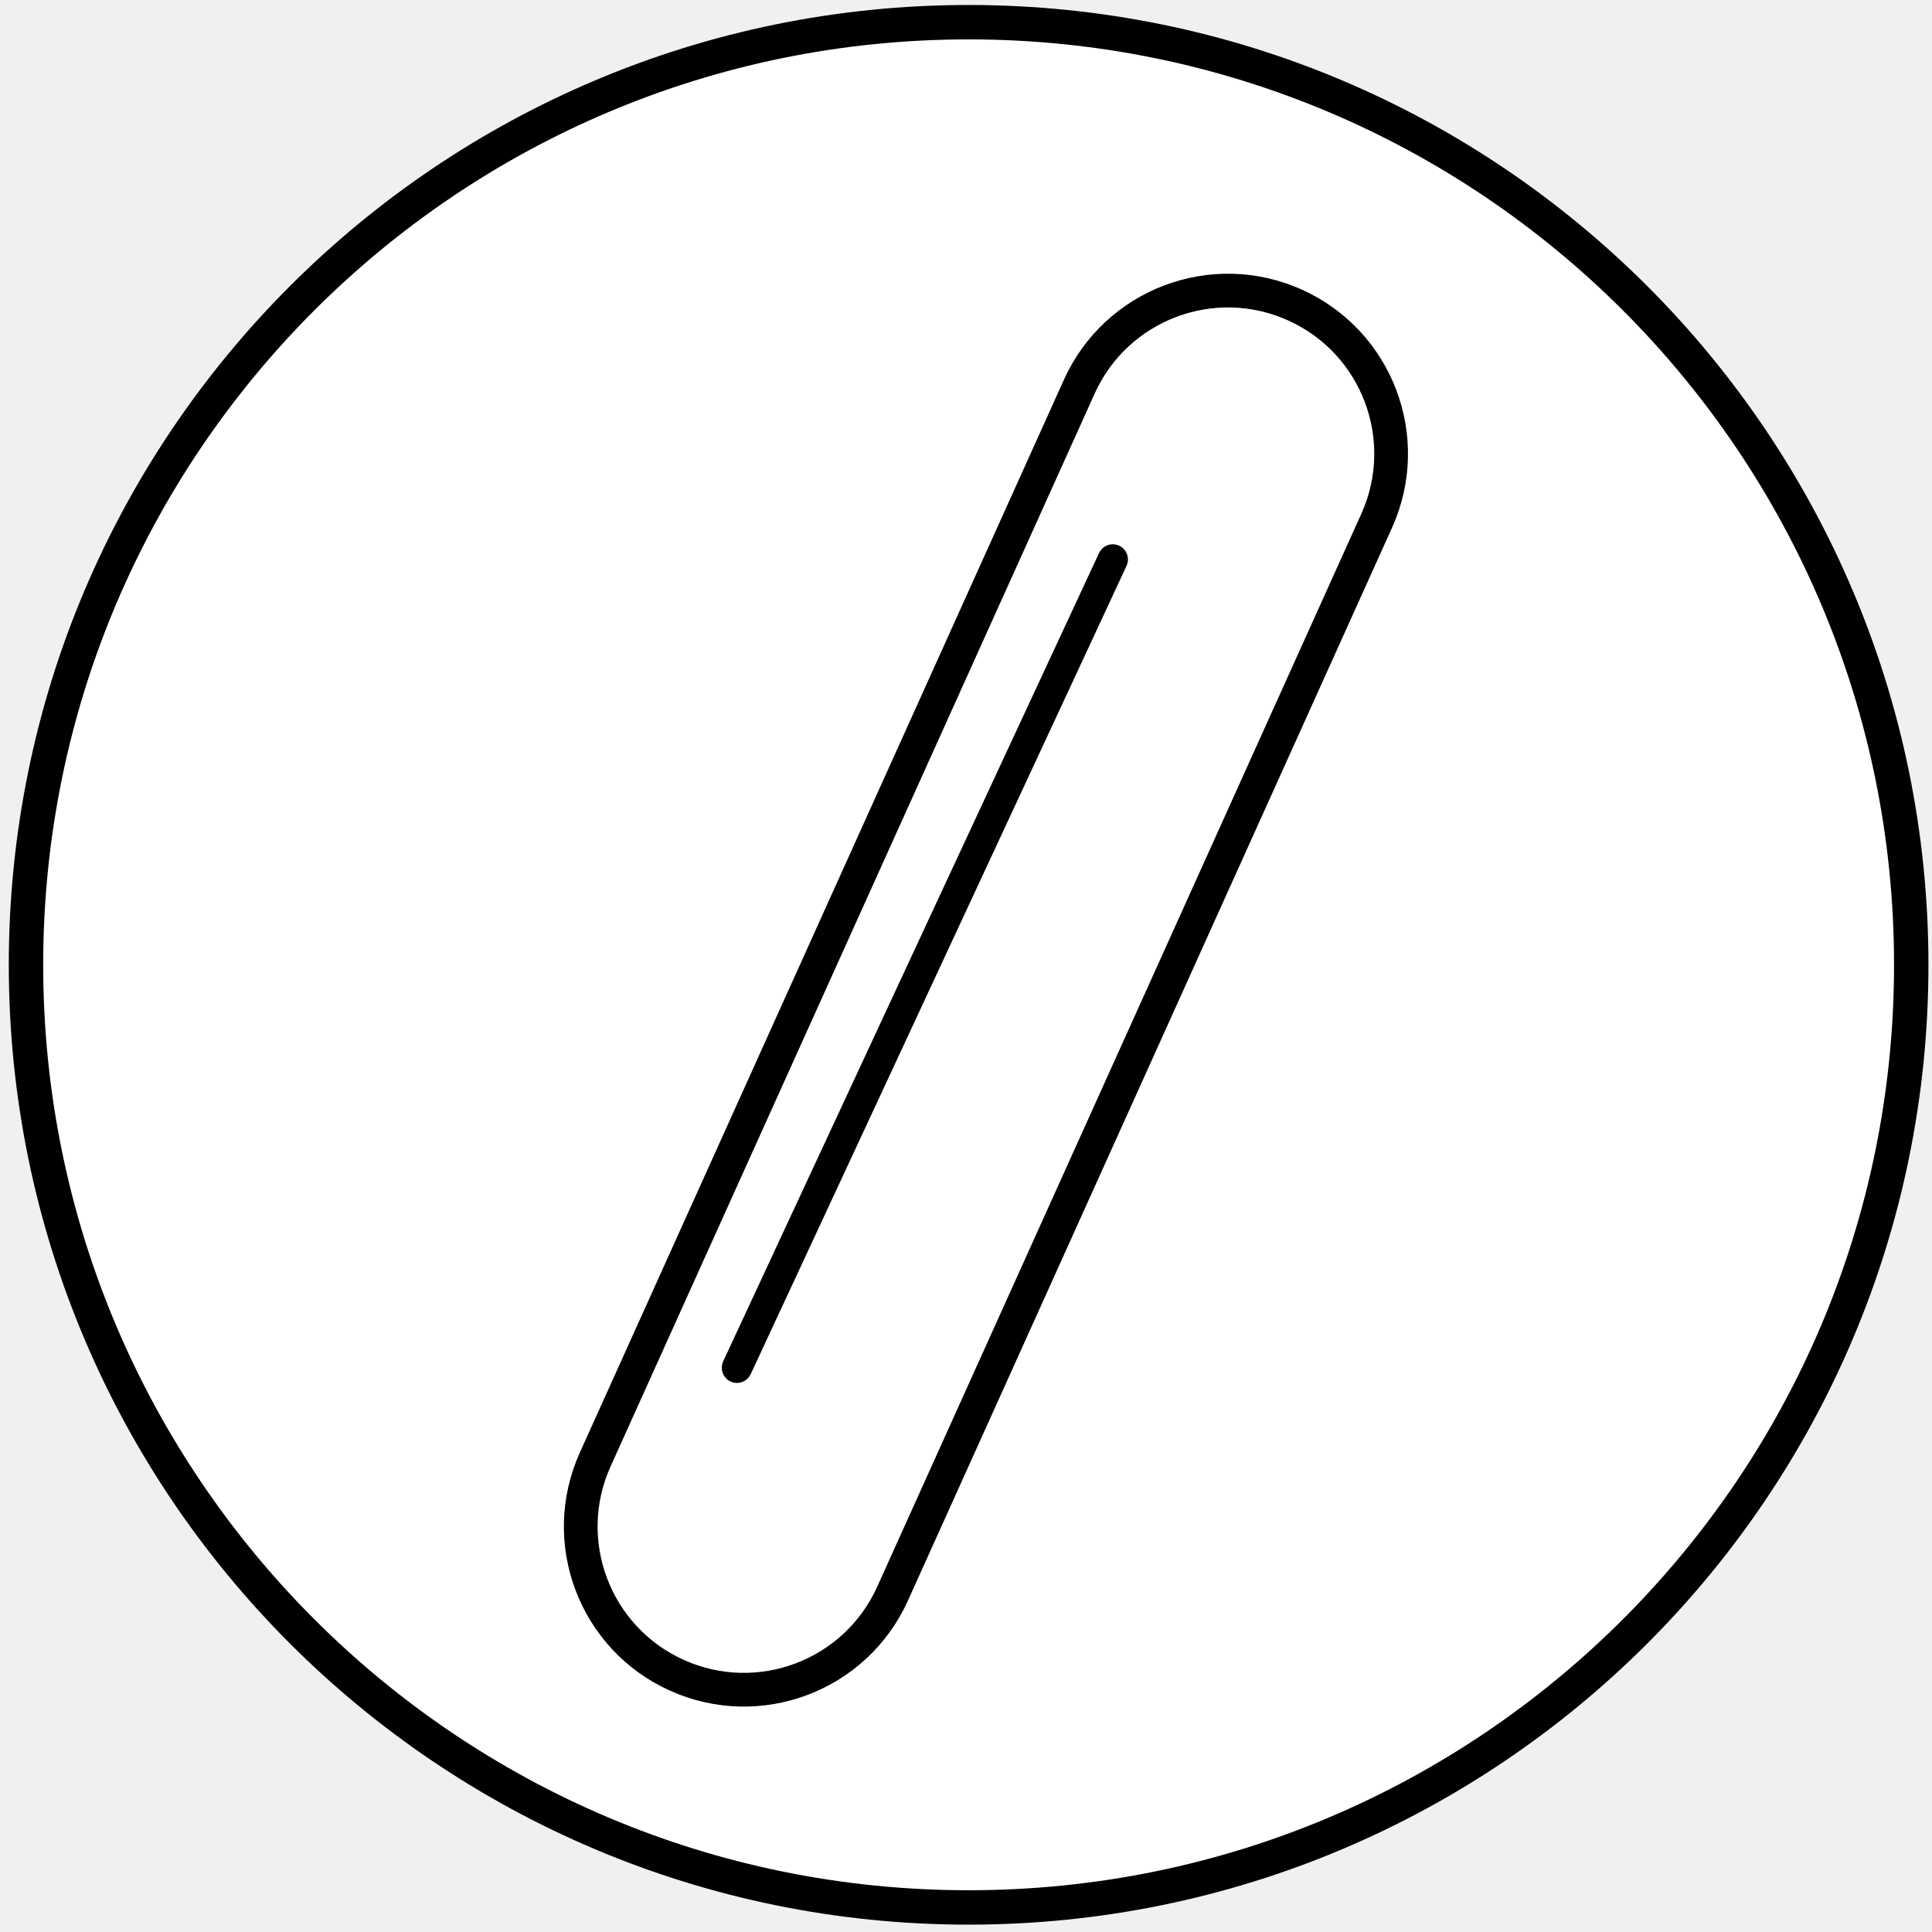
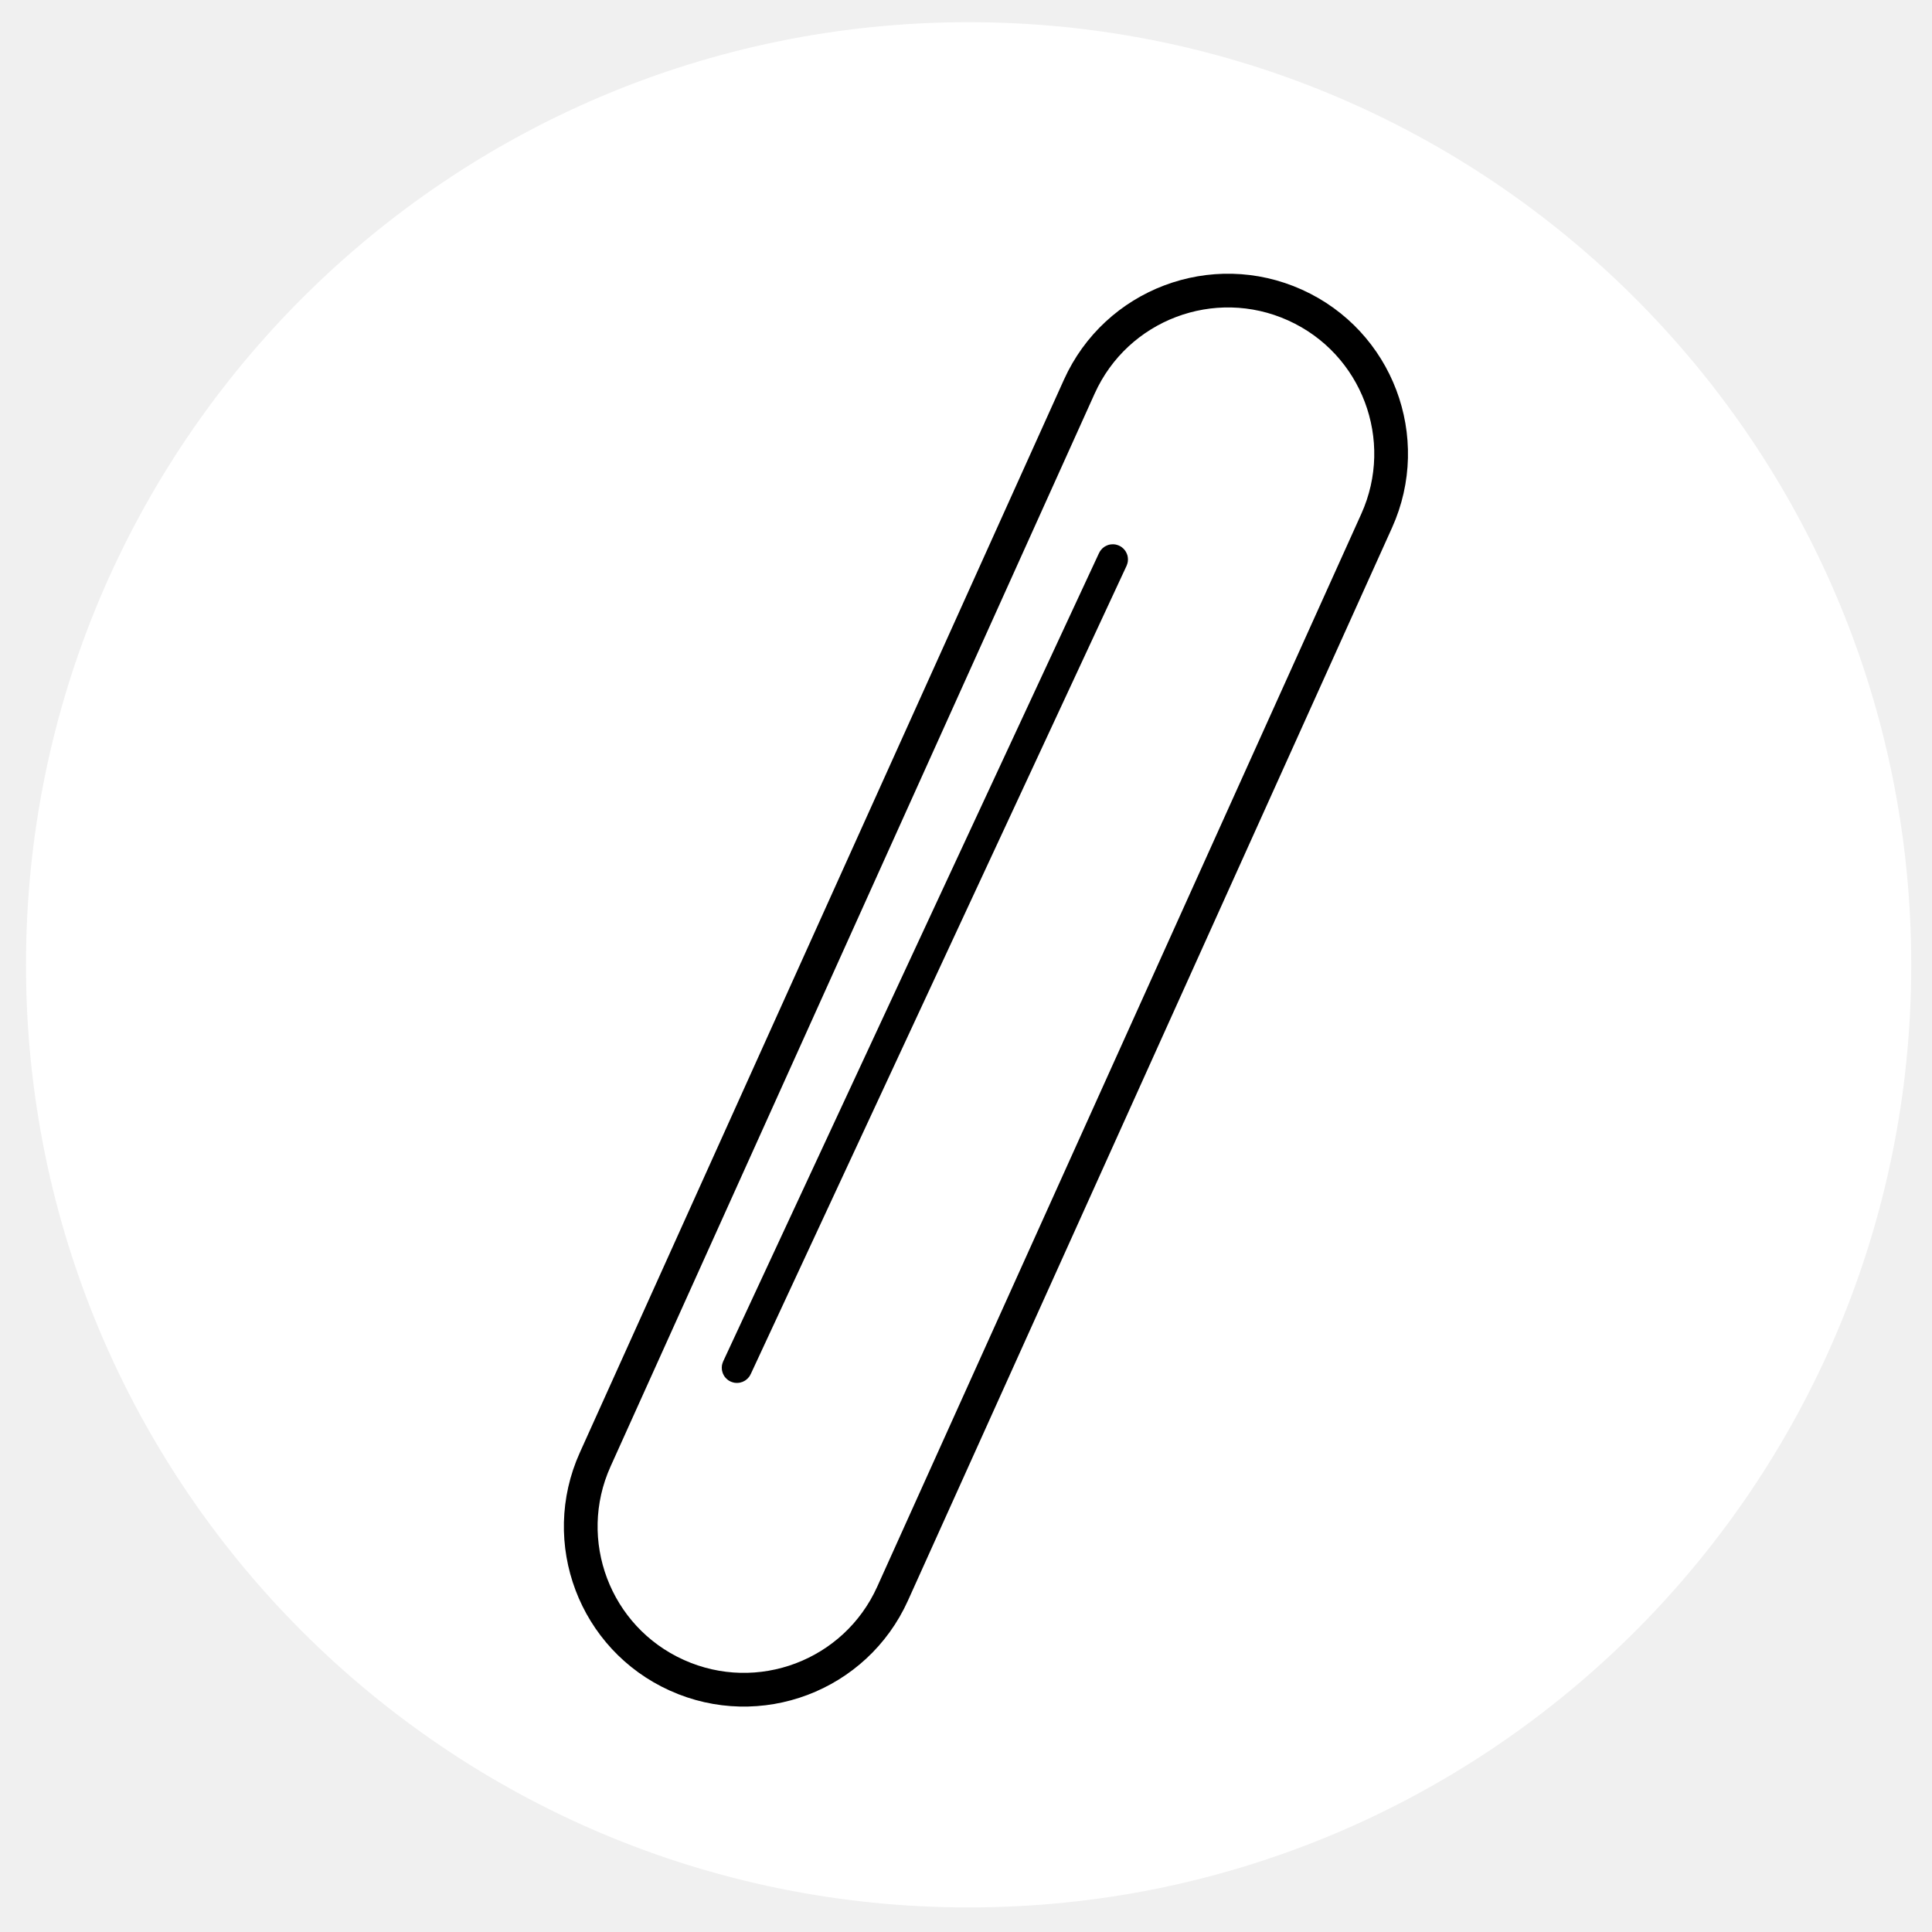
<svg xmlns="http://www.w3.org/2000/svg" version="1.1" id="svg1" width="62" height="62" viewBox="0 0 62 62">
  <defs id="defs1" />
  <g id="g1">
-     <circle style="fill:#ffffff;stroke:#000000;stroke-width:1.104;stroke-dasharray:none;fill-opacity:1" id="path1" cx="31.084" cy="30.962" r="30.25" />
+     <circle style="fill:#ffffff;fill-opacity:1" id="path1" cx="31.084" cy="30.962" r="30.25" />
    <rect style="fill:none;stroke:#000000;stroke-width:1.082;stroke-linecap:round;stroke-dasharray:none" id="rect1" width="10.469" height="48.24" x="36.674" y="-8.17" ry="5.234" transform="rotate(24.28588)" />
    <rect style="fill:none;stroke:#000000;stroke-width:0.904;stroke-linecap:round;stroke-dasharray:none" id="rect2" width="0.07" height="28.678" x="39.916" y="1.187" ry="0.035" transform="rotate(24.93757)" />
  </g>
</svg>
